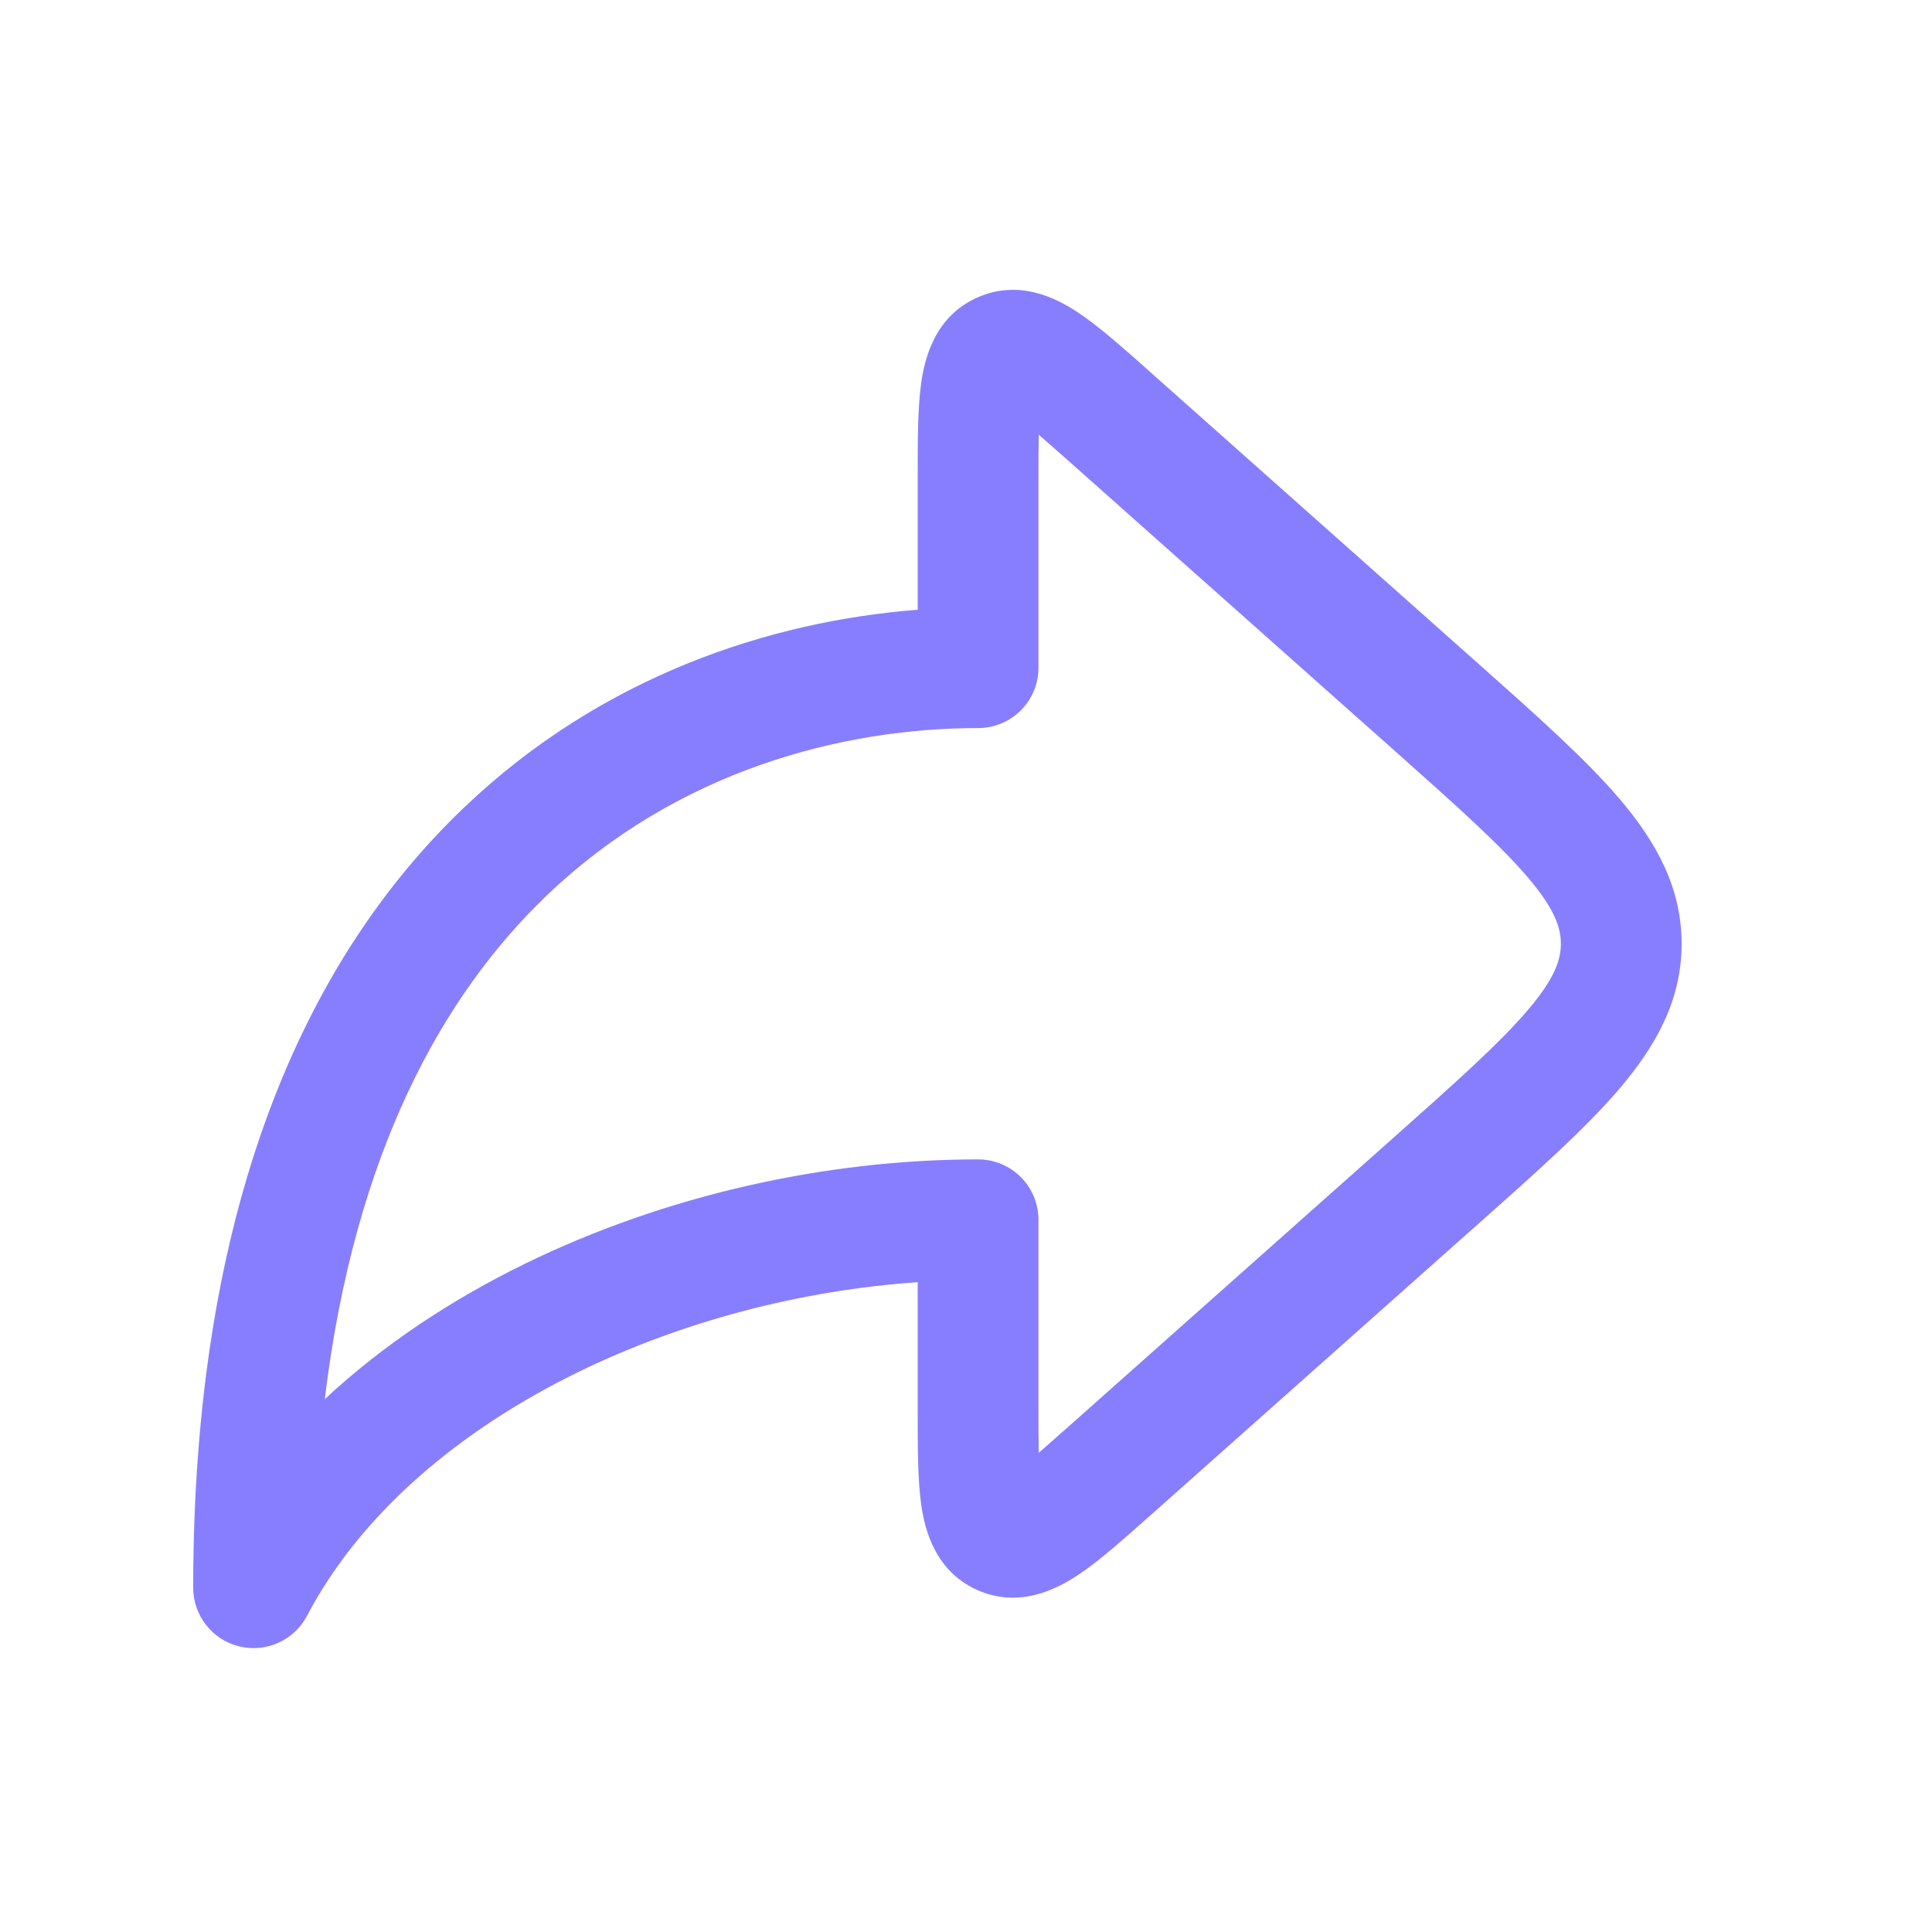
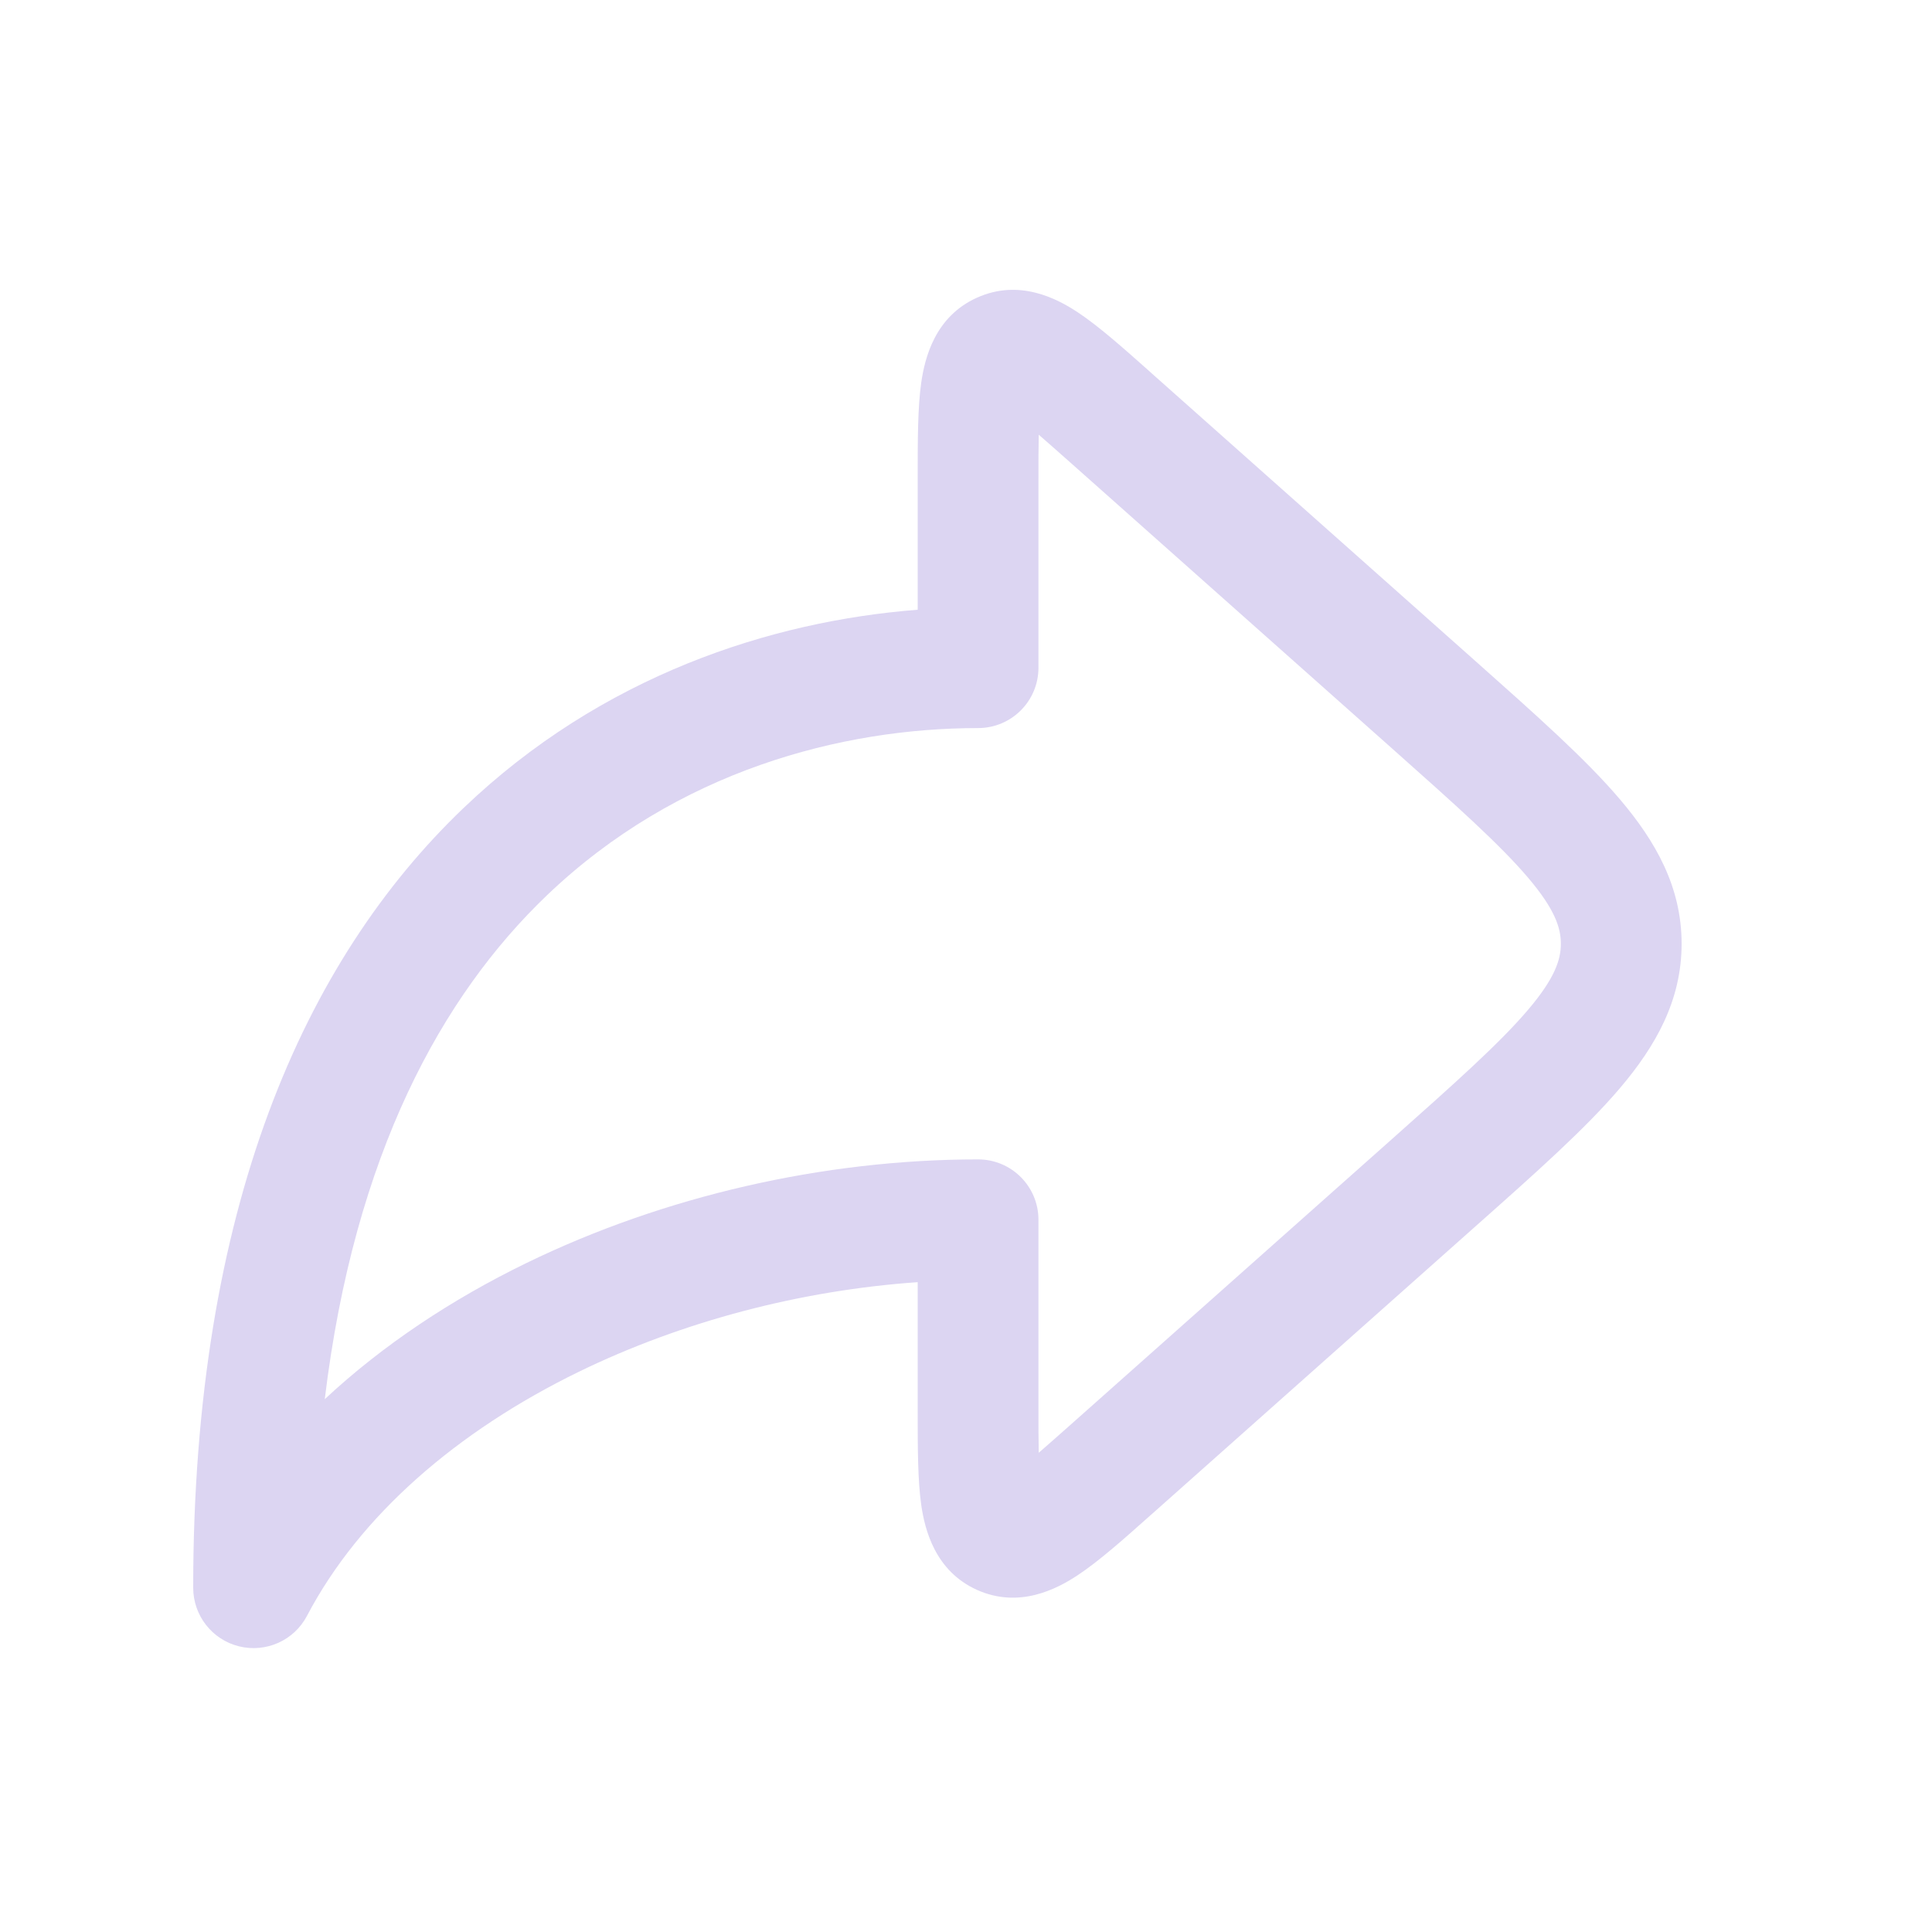
<svg xmlns="http://www.w3.org/2000/svg" width="20" height="20" viewBox="0 0 20 20" fill="none">
-   <path fill-rule="evenodd" clip-rule="evenodd" d="M11.895 3.84C11.906 3.85 11.916 3.859 11.927 3.869L15.272 6.842C15.896 7.397 16.414 7.856 16.769 8.274C17.142 8.713 17.408 9.185 17.408 9.77C17.408 10.354 17.142 10.826 16.769 11.265C16.414 11.683 15.896 12.143 15.272 12.697L11.927 15.671C11.916 15.68 11.906 15.69 11.895 15.699C11.625 15.94 11.372 16.164 11.154 16.308C10.94 16.449 10.551 16.654 10.115 16.459C9.679 16.263 9.574 15.835 9.537 15.582C9.5 15.323 9.5 14.985 9.5 14.624C9.5 14.609 9.5 14.595 9.5 14.581V13.273C8.29 13.357 7.065 13.678 5.993 14.2C4.732 14.815 3.725 15.686 3.178 16.727C3.045 16.981 2.755 17.112 2.475 17.043C2.196 16.974 2 16.724 2 16.436C2 12.502 3.151 9.94 4.797 8.366C6.232 6.993 7.98 6.43 9.5 6.312V4.959C9.5 4.944 9.5 4.93 9.5 4.916C9.5 4.554 9.5 4.216 9.537 3.958C9.574 3.704 9.679 3.276 10.115 3.081C10.551 2.885 10.94 3.09 11.154 3.231C11.372 3.375 11.625 3.6 11.895 3.84ZM10.753 4.5C10.847 4.581 10.959 4.681 11.097 4.803L14.407 7.745C15.075 8.339 15.525 8.741 15.817 9.084C16.097 9.413 16.158 9.606 16.158 9.77C16.158 9.933 16.097 10.126 15.817 10.455C15.525 10.798 15.075 11.2 14.407 11.794L11.097 14.736C10.959 14.858 10.847 14.958 10.753 15.039C10.75 14.915 10.75 14.764 10.75 14.581V12.627C10.75 12.281 10.47 12.002 10.125 12.002C8.531 12.002 6.875 12.38 5.445 13.077C4.679 13.45 3.966 13.921 3.362 14.484C3.669 11.944 4.577 10.306 5.661 9.269C7.011 7.977 8.717 7.537 10.125 7.537C10.47 7.537 10.75 7.258 10.75 6.912V4.959C10.75 4.775 10.75 4.624 10.753 4.5Z" fill="#877EFF" />
+   <path fill-rule="evenodd" clip-rule="evenodd" d="M11.895 3.84C11.906 3.85 11.916 3.859 11.927 3.869L15.272 6.842C15.896 7.397 16.414 7.856 16.769 8.274C17.142 8.713 17.408 9.185 17.408 9.77C17.408 10.354 17.142 10.826 16.769 11.265C16.414 11.683 15.896 12.143 15.272 12.697L11.927 15.671C11.916 15.68 11.906 15.69 11.895 15.699C11.625 15.94 11.372 16.164 11.154 16.308C10.94 16.449 10.551 16.654 10.115 16.459C9.679 16.263 9.574 15.835 9.537 15.582C9.5 15.323 9.5 14.985 9.5 14.624C9.5 14.609 9.5 14.595 9.5 14.581V13.273C8.29 13.357 7.065 13.678 5.993 14.2C4.732 14.815 3.725 15.686 3.178 16.727C3.045 16.981 2.755 17.112 2.475 17.043C2.196 16.974 2 16.724 2 16.436C2 12.502 3.151 9.94 4.797 8.366C6.232 6.993 7.98 6.43 9.5 6.312V4.959C9.5 4.944 9.5 4.93 9.5 4.916C9.5 4.554 9.5 4.216 9.537 3.958C9.574 3.704 9.679 3.276 10.115 3.081C10.551 2.885 10.94 3.09 11.154 3.231C11.372 3.375 11.625 3.6 11.895 3.84ZM10.753 4.5C10.847 4.581 10.959 4.681 11.097 4.803L14.407 7.745C15.075 8.339 15.525 8.741 15.817 9.084C16.097 9.413 16.158 9.606 16.158 9.77C16.158 9.933 16.097 10.126 15.817 10.455C15.525 10.798 15.075 11.2 14.407 11.794L11.097 14.736C10.959 14.858 10.847 14.958 10.753 15.039C10.75 14.915 10.75 14.764 10.75 14.581V12.627C10.75 12.281 10.47 12.002 10.125 12.002C8.531 12.002 6.875 12.38 5.445 13.077C4.679 13.45 3.966 13.921 3.362 14.484C3.669 11.944 4.577 10.306 5.661 9.269C7.011 7.977 8.717 7.537 10.125 7.537C10.47 7.537 10.75 7.258 10.75 6.912V4.959C10.75 4.775 10.75 4.624 10.753 4.5Z" fill="#DCD5F2" />
</svg>
